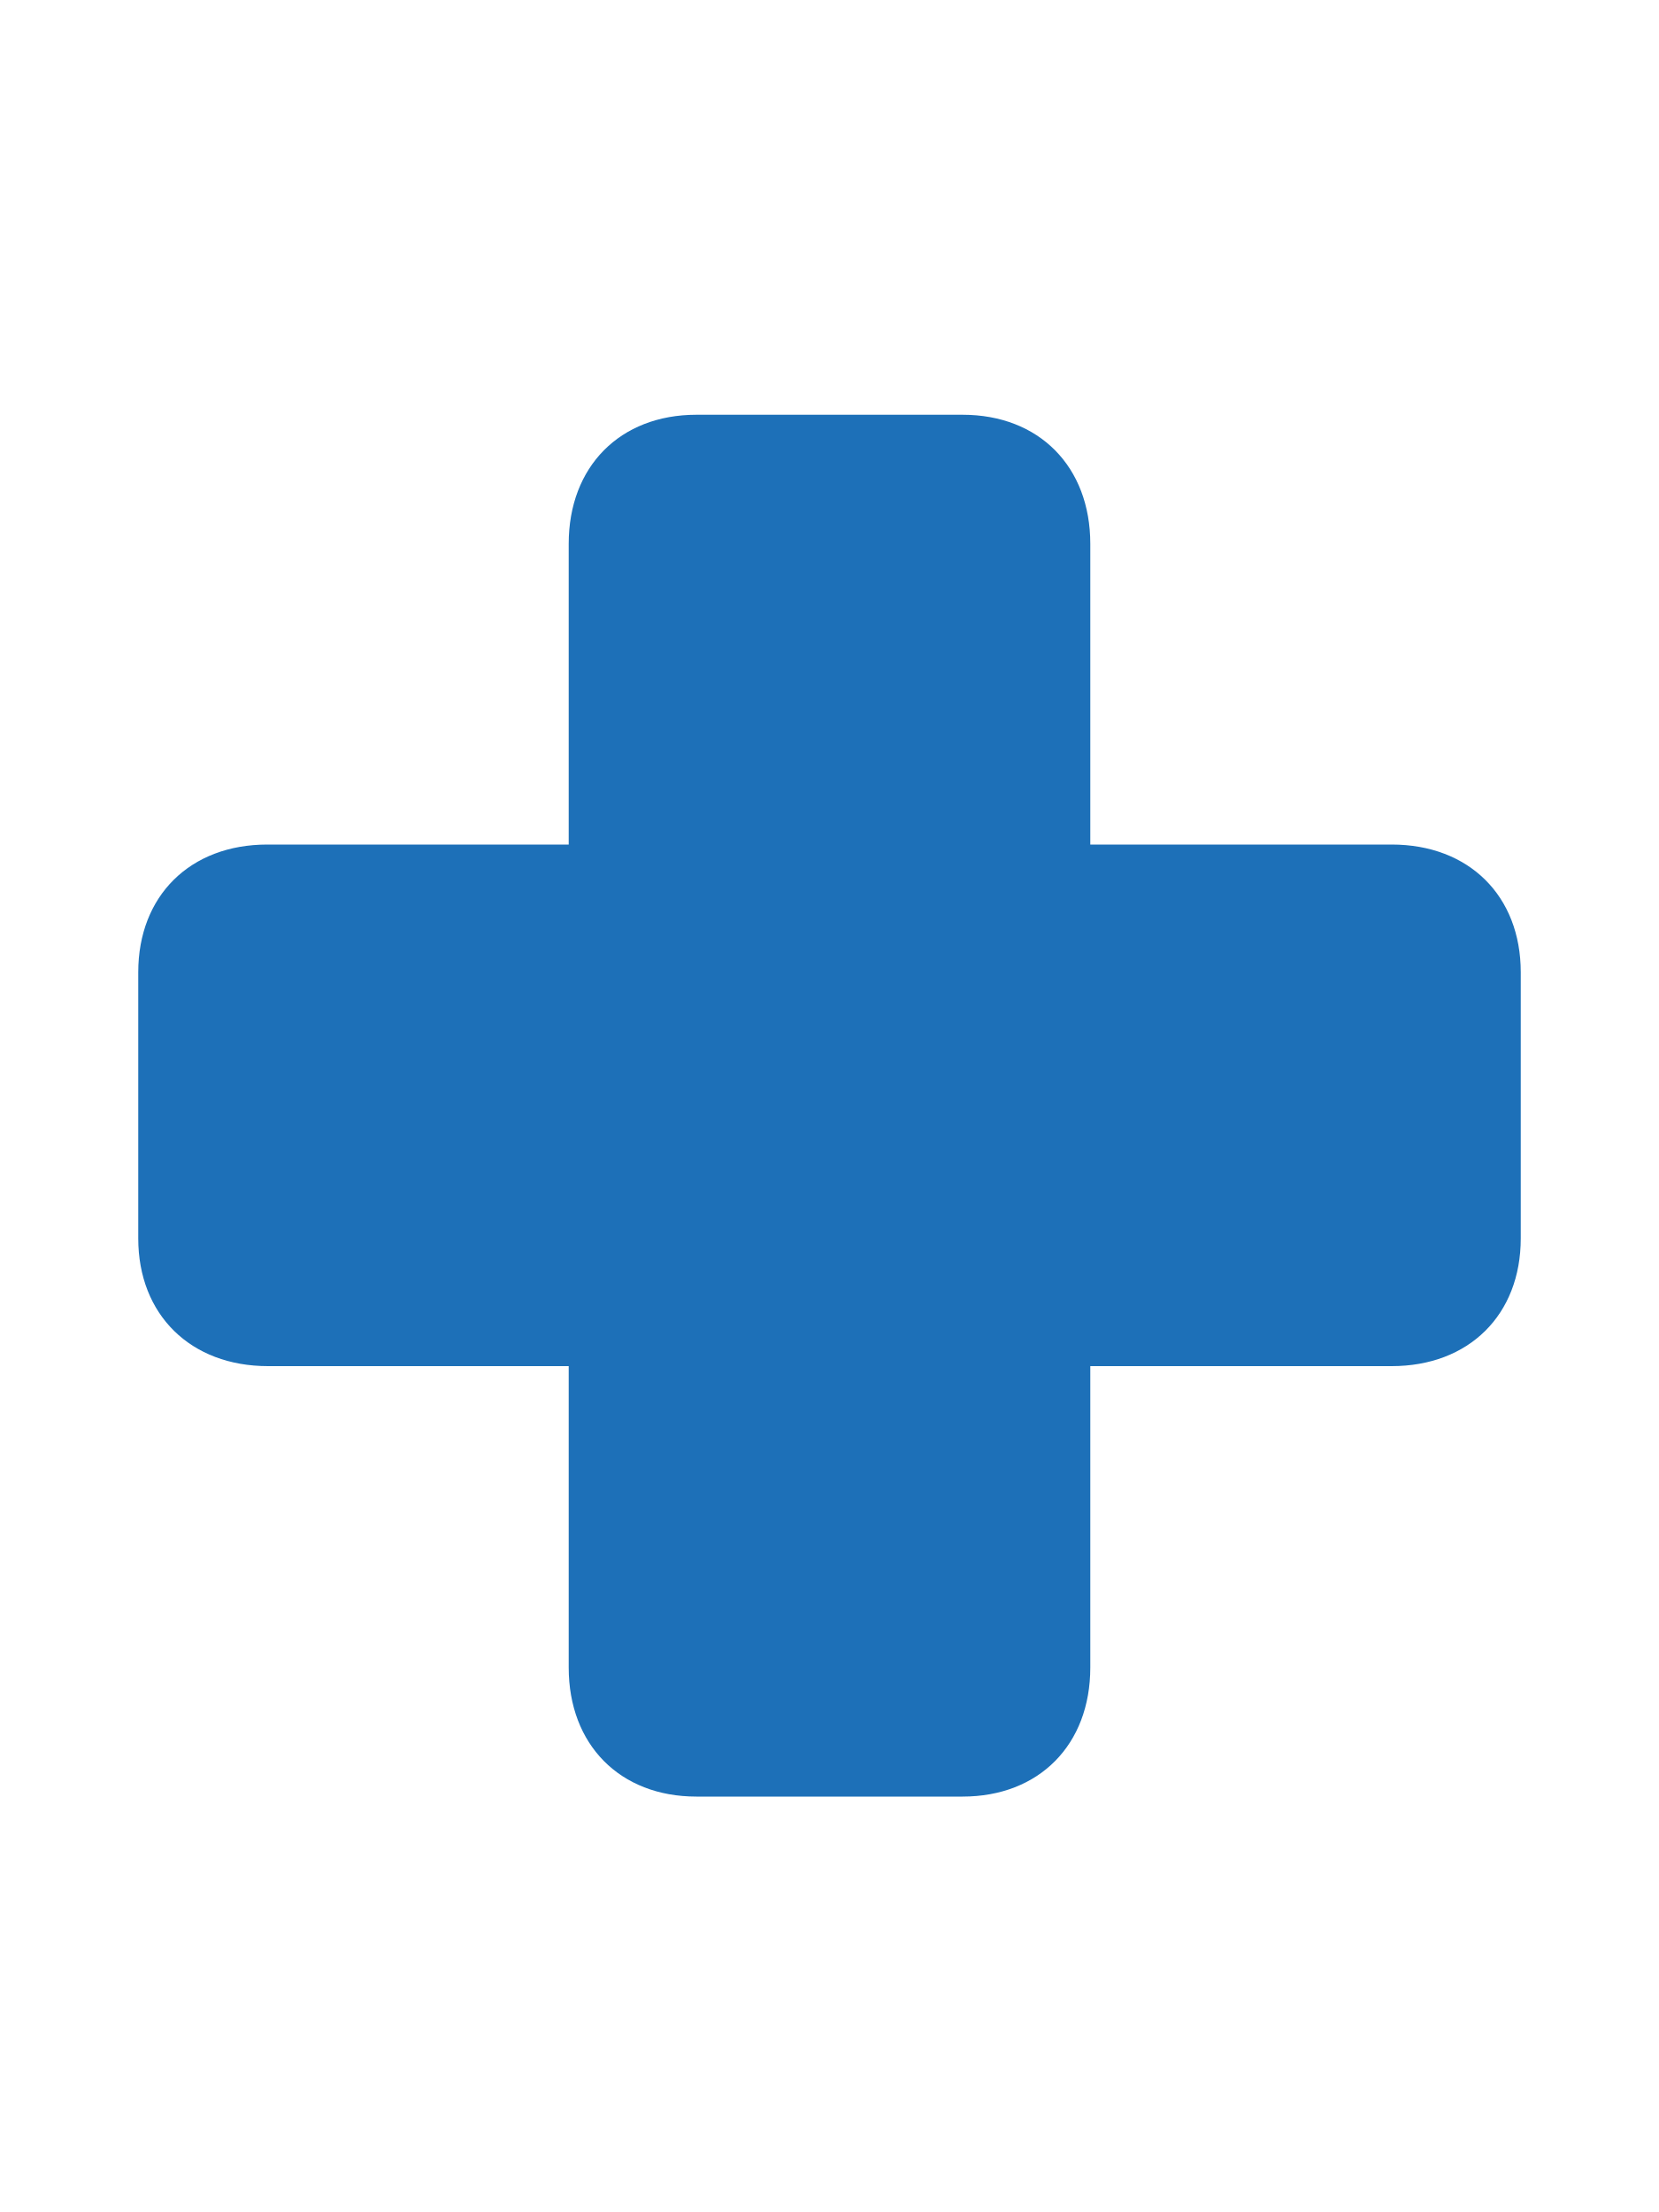
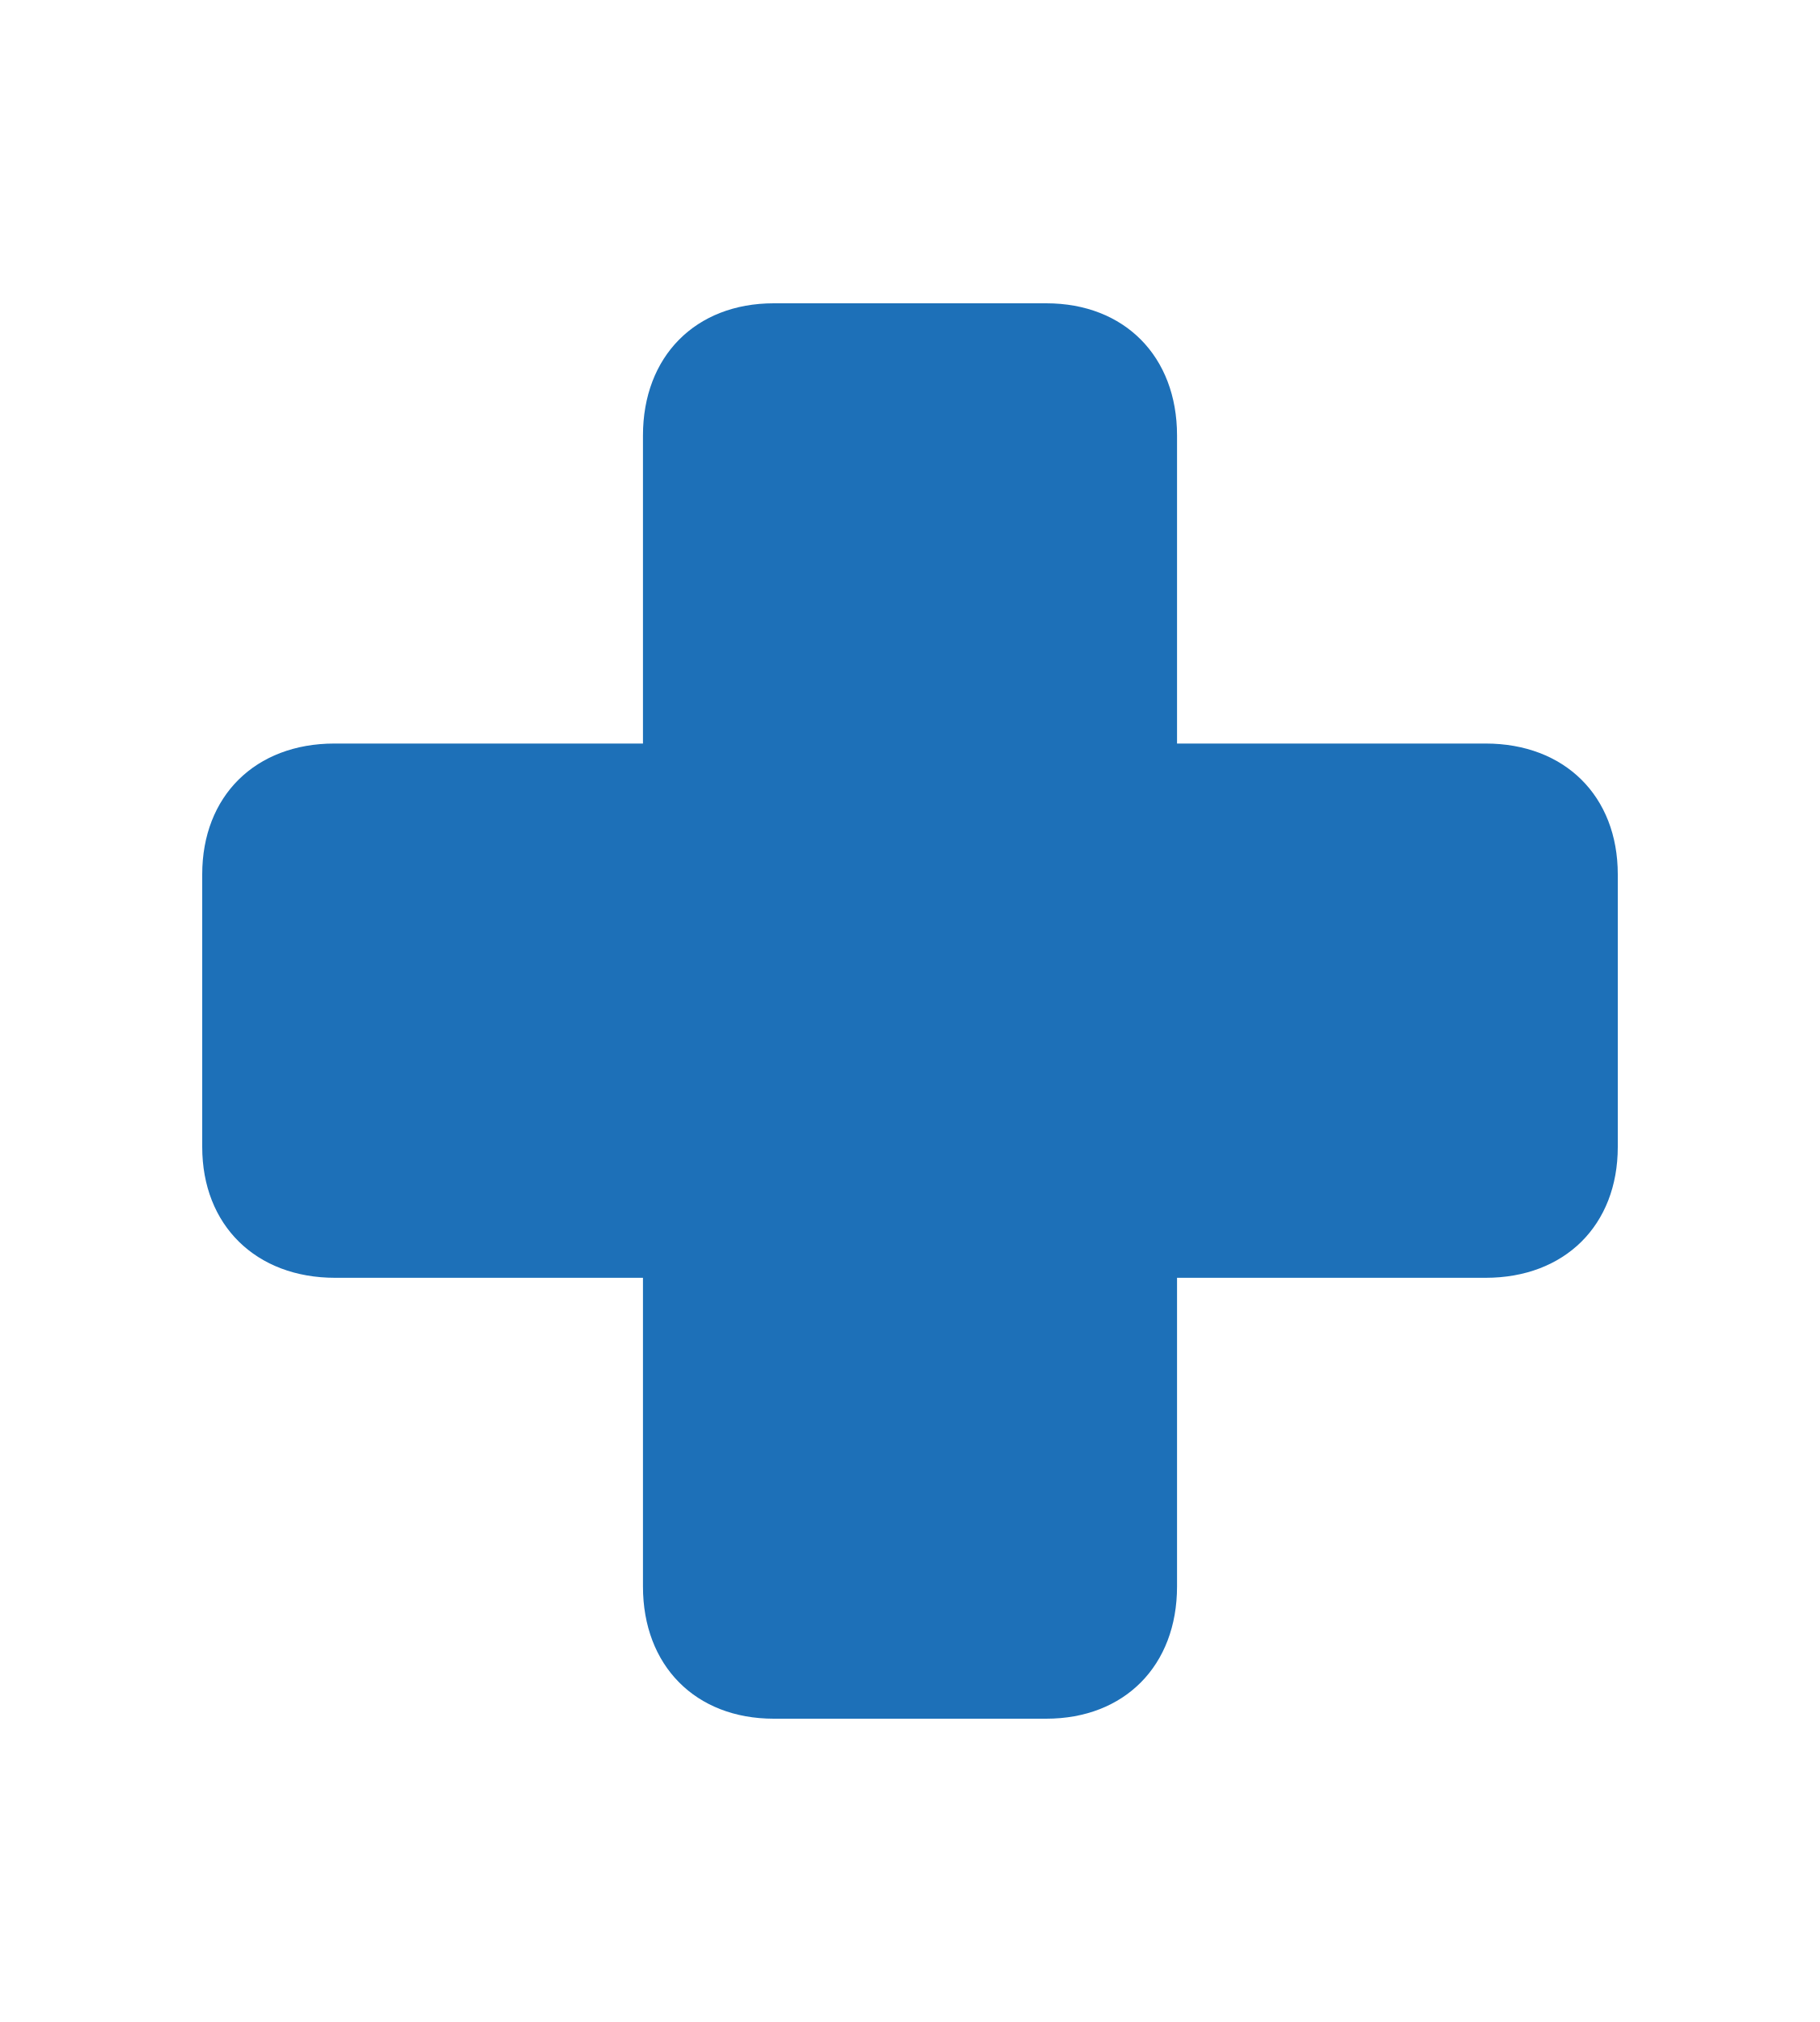
- <svg xmlns="http://www.w3.org/2000/svg" width="30" height="40" viewBox="0 0 30 40" fill="none">
-   <path d="M2.5 22.394C2.5 23.778 3.45 24.704 4.846 24.704H10.284V30.154C10.284 31.55 11.21 32.488 12.594 32.488H17.406C18.79 32.488 19.716 31.55 19.716 30.154V24.704H25.166C26.561 24.704 27.5 23.778 27.5 22.394V17.582C27.5 16.198 26.561 15.272 25.166 15.272H19.716V9.834C19.716 8.438 18.79 7.5 17.406 7.5H12.594C11.21 7.5 10.284 8.438 10.284 9.834V15.272H4.834C3.438 15.272 2.5 16.198 2.5 17.582V22.394Z" fill="#1D70B8" />
+ <svg xmlns="http://www.w3.org/2000/svg" width="36" height="40" viewBox="0 0 36 40" fill="none">
+   <path d="M4 22.689C4 24.24 5.064 25.278 6.628 25.278H12.718V31.385C12.718 32.949 13.755 34 15.305 34H20.695C22.244 34 23.282 32.949 23.282 31.385V25.278H29.386C30.949 25.278 32 24.24 32 22.689V17.297C32 15.747 30.949 14.709 29.386 14.709H23.282V8.615C23.282 7.052 22.244 6 20.695 6H15.305C13.755 6 12.718 7.052 12.718 8.615V14.709H6.614C5.051 14.709 4 15.747 4 17.297V22.689Z" fill="#1D70B8" />
</svg>
